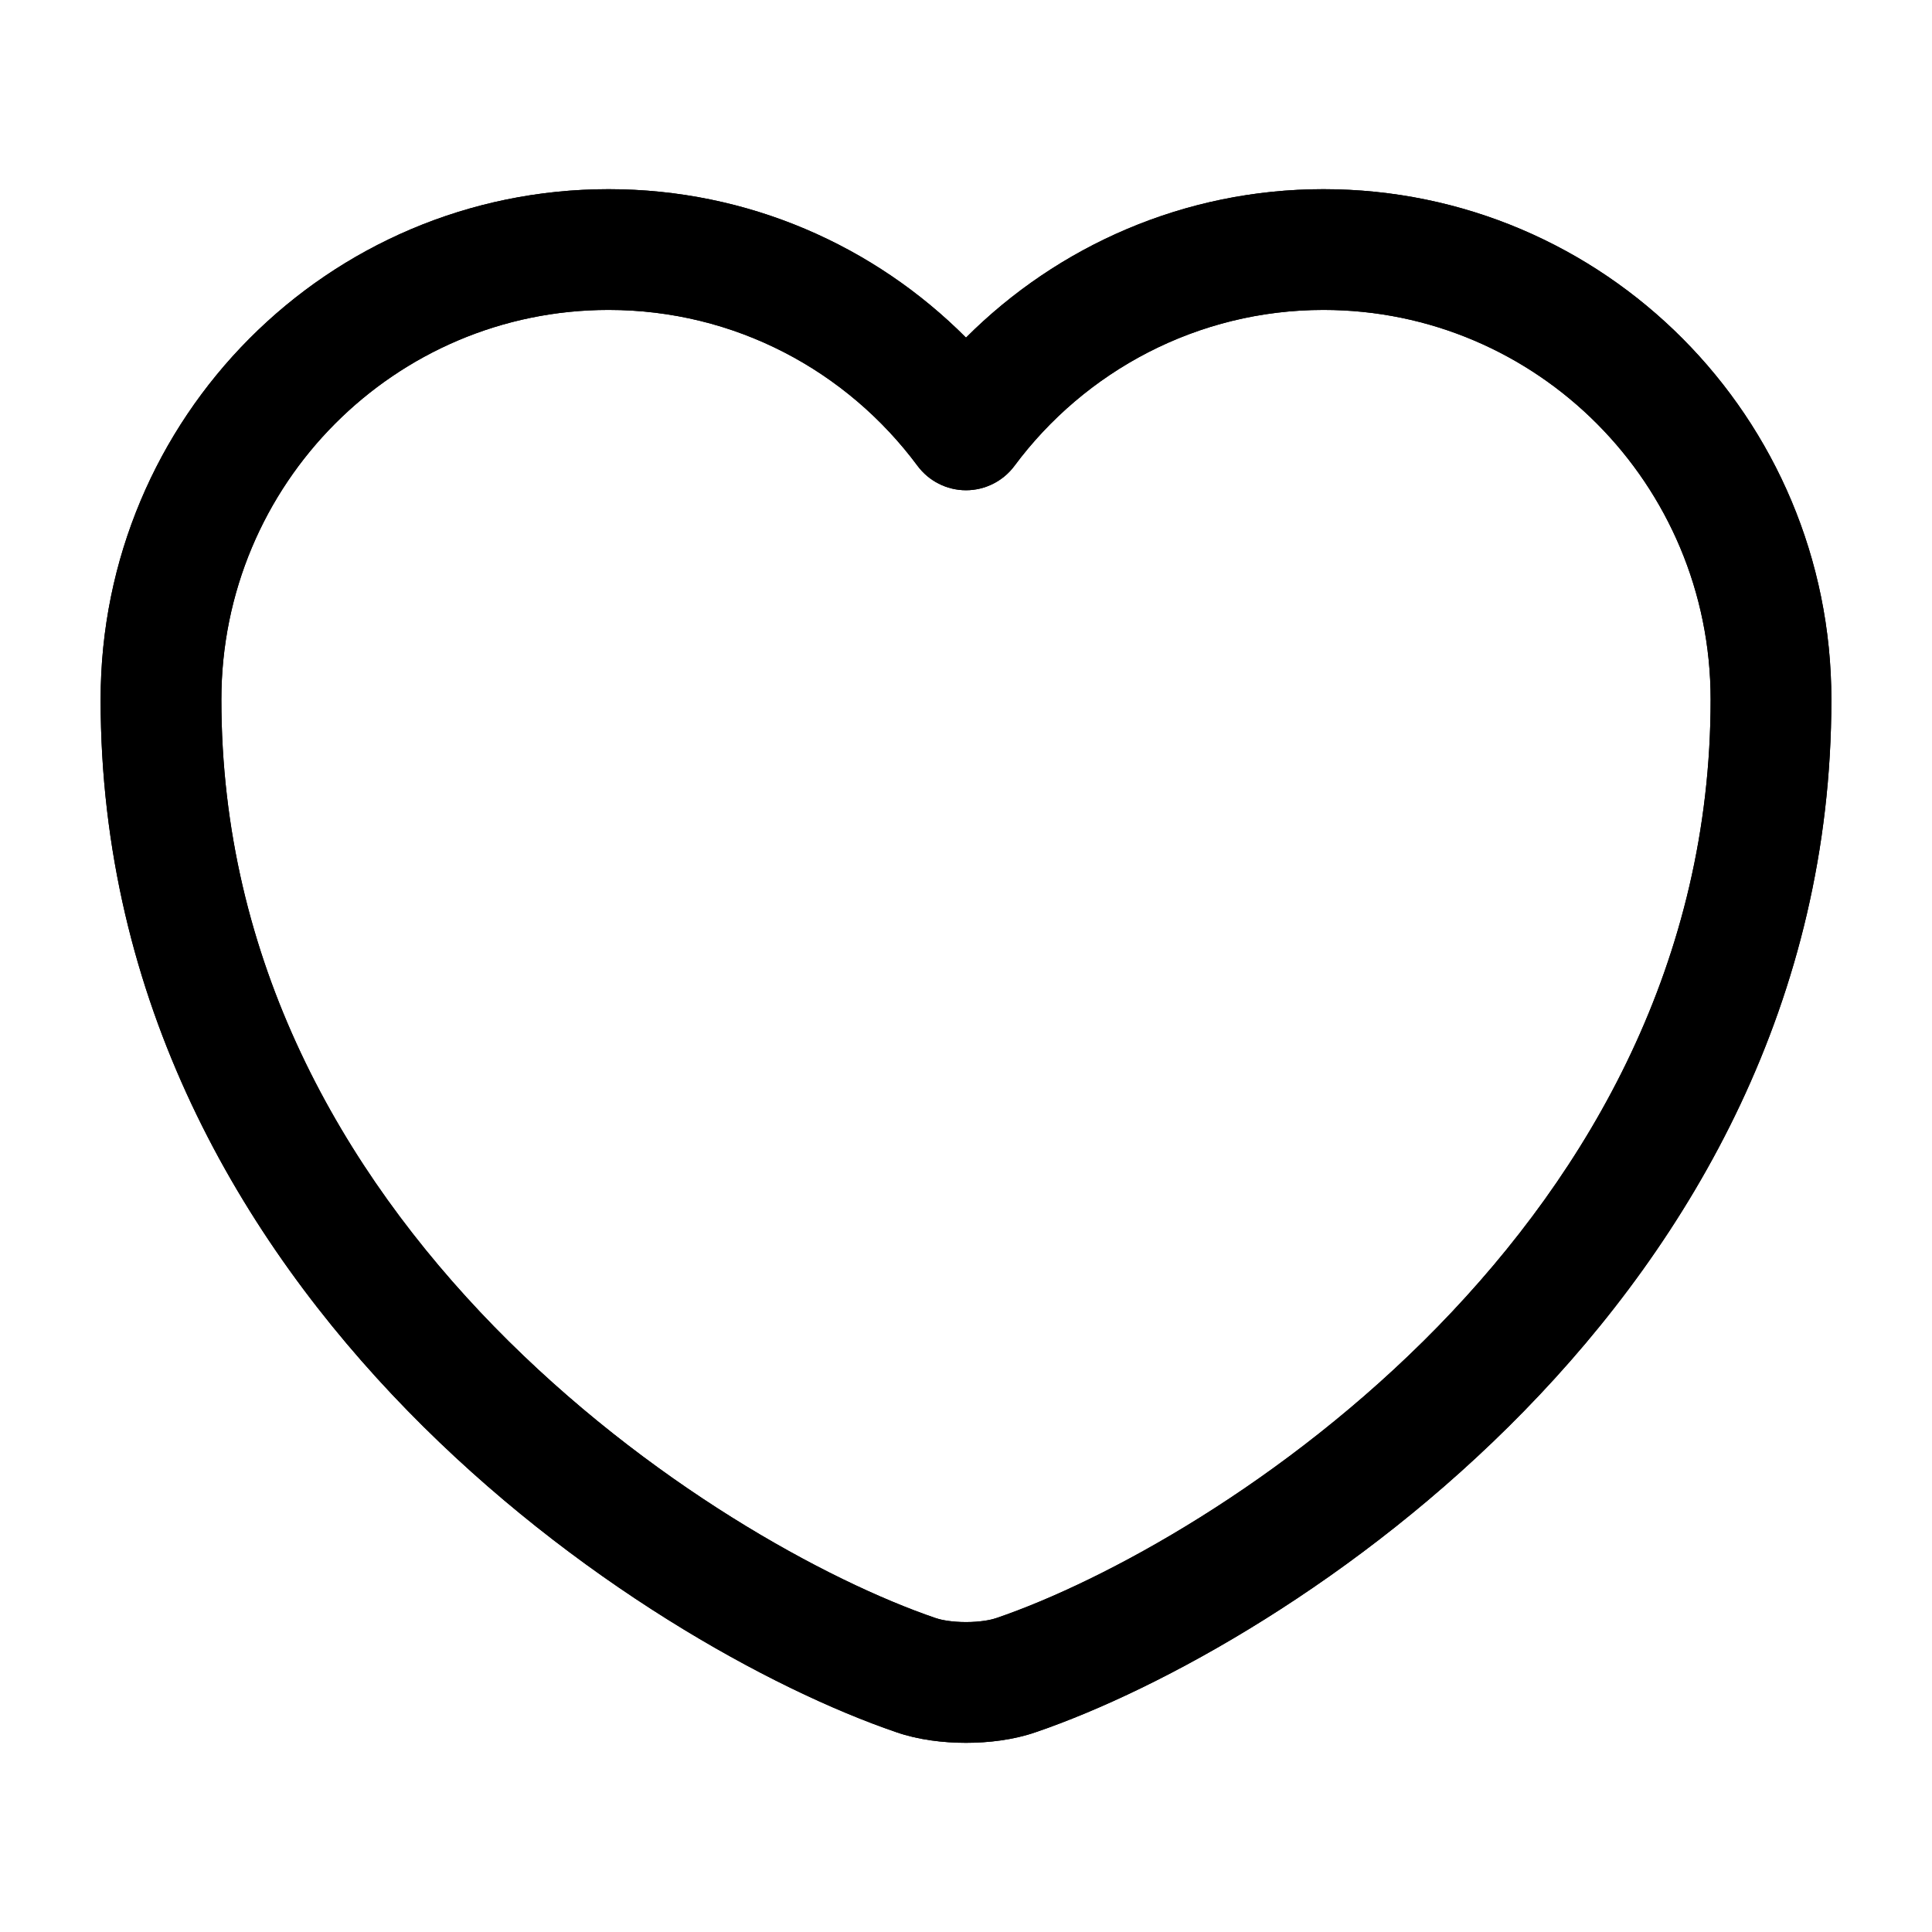
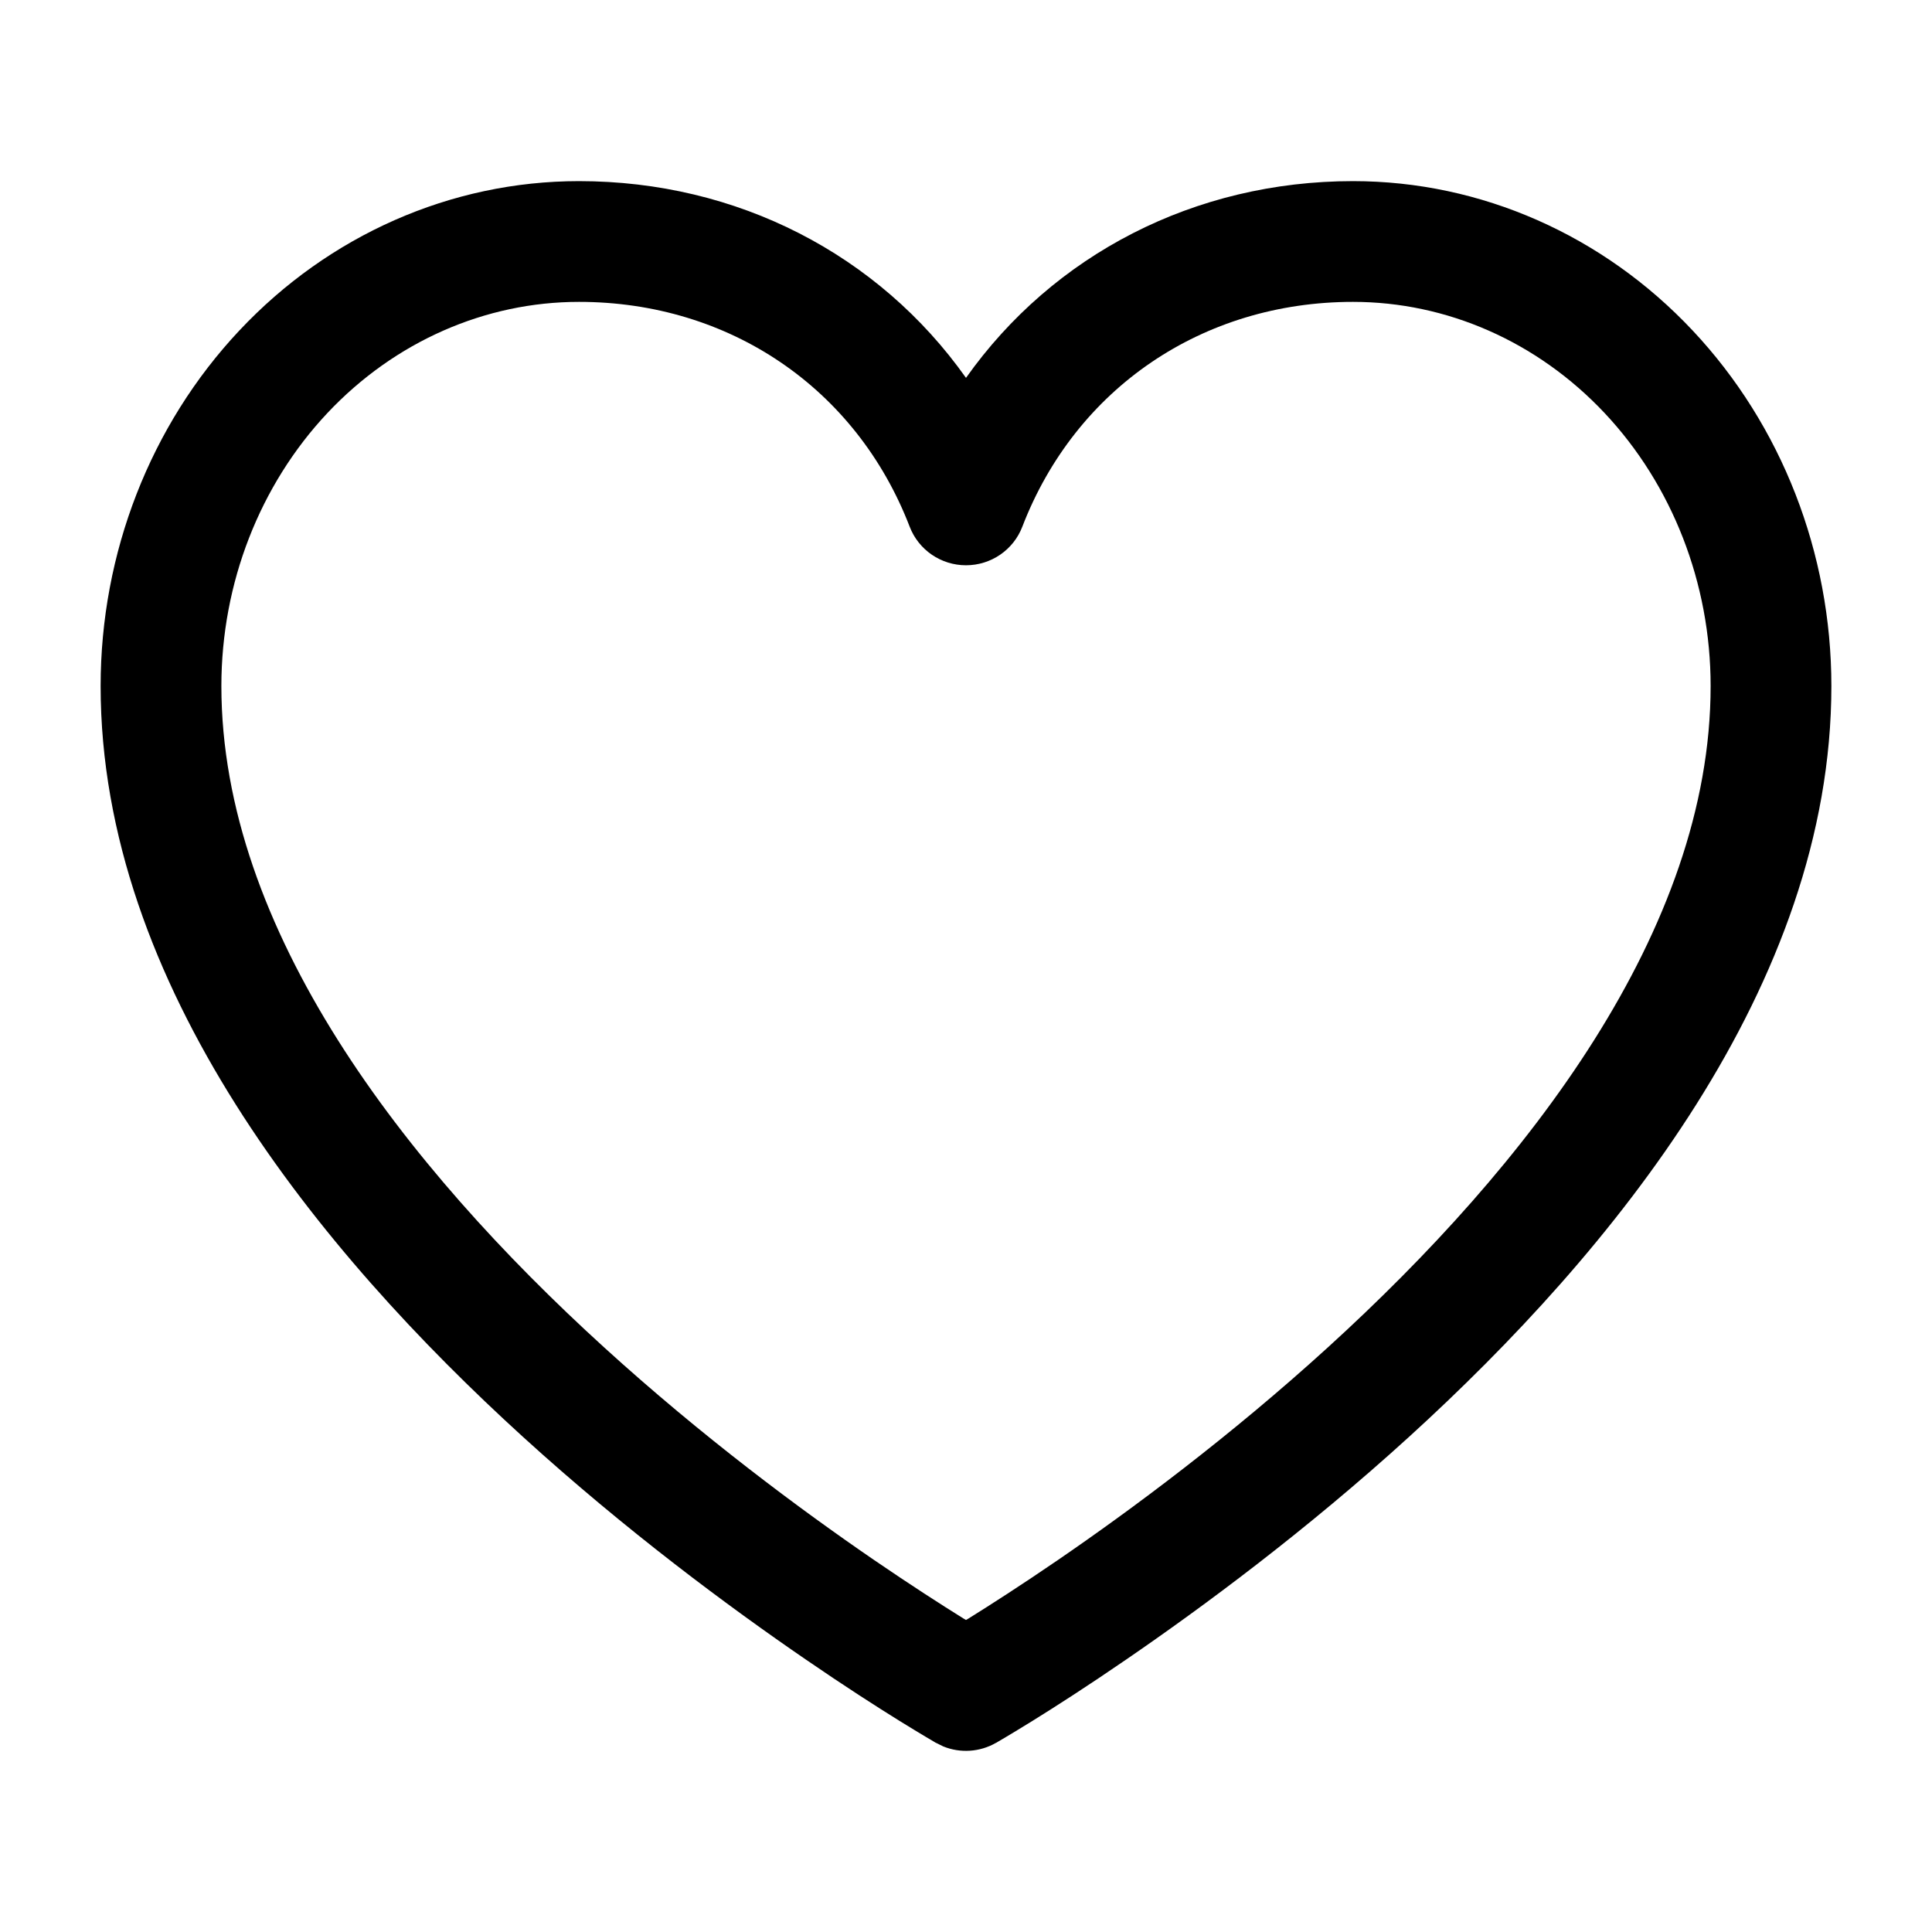
<svg xmlns="http://www.w3.org/2000/svg" width="24" height="24" viewBox="0 0 24 24" fill="none">
-   <path fill-rule="evenodd" clip-rule="evenodd" d="M7.56 3.85C4.908 3.85 2.75 6.01 2.75 8.69C2.75 11.94 4.251 14.544 6.139 16.48C8.037 18.424 10.28 19.642 11.622 20.1L11.63 20.102C11.694 20.125 11.829 20.15 12 20.15C12.171 20.15 12.306 20.125 12.37 20.102L12.378 20.1C13.72 19.642 15.963 18.424 17.861 16.48C19.749 14.544 21.25 11.94 21.25 8.69C21.25 6.01 19.092 3.85 16.44 3.85C14.878 3.85 13.477 4.609 12.602 5.787C12.461 5.977 12.237 6.09 12 6.09C11.763 6.09 11.539 5.977 11.398 5.787C10.523 4.608 9.131 3.85 7.56 3.85ZM1.25 8.69C1.25 5.189 4.072 2.35 7.56 2.35C9.297 2.35 10.865 3.056 12 4.194C13.139 3.055 14.712 2.35 16.44 2.35C19.928 2.35 22.75 5.189 22.75 8.69C22.75 12.439 21.011 15.4 18.934 17.527C16.868 19.644 14.424 20.986 12.866 21.518C12.591 21.614 12.277 21.65 12 21.65C11.723 21.65 11.409 21.614 11.134 21.518C9.577 20.986 7.132 19.644 5.066 17.527C2.989 15.4 1.25 12.439 1.25 8.69Z" fill="black" />
-   <path fill-rule="evenodd" clip-rule="evenodd" d="M7.56 3.85C4.908 3.85 2.75 6.01 2.75 8.69C2.75 11.94 4.251 14.544 6.139 16.48C8.037 18.424 10.28 19.642 11.622 20.1L11.63 20.102C11.694 20.125 11.829 20.15 12 20.15C12.171 20.15 12.306 20.125 12.37 20.102L12.378 20.1C13.72 19.642 15.963 18.424 17.861 16.48C19.749 14.544 21.25 11.94 21.25 8.69C21.25 6.01 19.092 3.85 16.44 3.85C14.878 3.85 13.477 4.609 12.602 5.787C12.461 5.977 12.237 6.09 12 6.09C11.763 6.09 11.539 5.977 11.398 5.787C10.523 4.608 9.131 3.85 7.56 3.85ZM1.25 8.69C1.25 5.189 4.072 2.35 7.56 2.35C9.297 2.35 10.865 3.056 12 4.194C13.139 3.055 14.712 2.35 16.44 2.35C19.928 2.35 22.75 5.189 22.75 8.69C22.75 12.439 21.011 15.4 18.934 17.527C16.868 19.644 14.424 20.986 12.866 21.518C12.591 21.614 12.277 21.65 12 21.65C11.723 21.65 11.409 21.614 11.134 21.518C9.577 20.986 7.132 19.644 5.066 17.527C2.989 15.4 1.25 12.439 1.25 8.69Z" fill="black" />
+   <path d="M21.25 8.522C21.25 7.242 20.771 6.023 19.933 5.131C19.096 4.241 17.97 3.75 16.808 3.75C14.94 3.75 13.362 4.823 12.7 6.542C12.589 6.832 12.31 7.022 12 7.022C11.69 7.022 11.411 6.832 11.3 6.542C10.638 4.823 9.06 3.75 7.192 3.75C6.03 3.75 4.905 4.241 4.067 5.131C3.229 6.023 2.75 7.242 2.75 8.522C2.75 11.553 5.023 14.479 7.505 16.738C8.722 17.846 9.943 18.752 10.861 19.381C11.32 19.695 11.701 19.939 11.966 20.104C11.977 20.111 11.989 20.117 12 20.124C12.011 20.117 12.023 20.111 12.034 20.104C12.299 19.939 12.68 19.695 13.139 19.381C14.057 18.752 15.278 17.846 16.495 16.738C18.977 14.479 21.25 11.553 21.25 8.522ZM22.75 8.522C22.75 12.242 20.023 15.555 17.505 17.848C16.223 19.015 14.943 19.962 13.986 20.618C13.507 20.947 13.107 21.203 12.825 21.378C12.684 21.465 12.573 21.532 12.496 21.578C12.458 21.601 12.427 21.619 12.406 21.631C12.396 21.637 12.389 21.642 12.383 21.645C12.38 21.647 12.378 21.648 12.376 21.649L12.374 21.65H12.373C12.171 21.766 11.928 21.781 11.716 21.694L11.627 21.65H11.626L11.624 21.649C11.622 21.648 11.62 21.647 11.617 21.645C11.611 21.642 11.604 21.637 11.594 21.631C11.573 21.619 11.542 21.601 11.504 21.578C11.427 21.532 11.316 21.465 11.175 21.378C10.893 21.203 10.493 20.947 10.014 20.618C9.057 19.962 7.777 19.015 6.495 17.848C3.977 15.555 1.25 12.242 1.25 8.522C1.25 6.873 1.866 5.283 2.975 4.104C4.085 2.923 5.601 2.25 7.192 2.25C9.16 2.25 10.915 3.162 12 4.694C13.085 3.162 14.84 2.25 16.808 2.25C18.399 2.25 19.915 2.923 21.025 4.104C22.134 5.283 22.75 6.873 22.75 8.522Z" fill="black" />
</svg>
